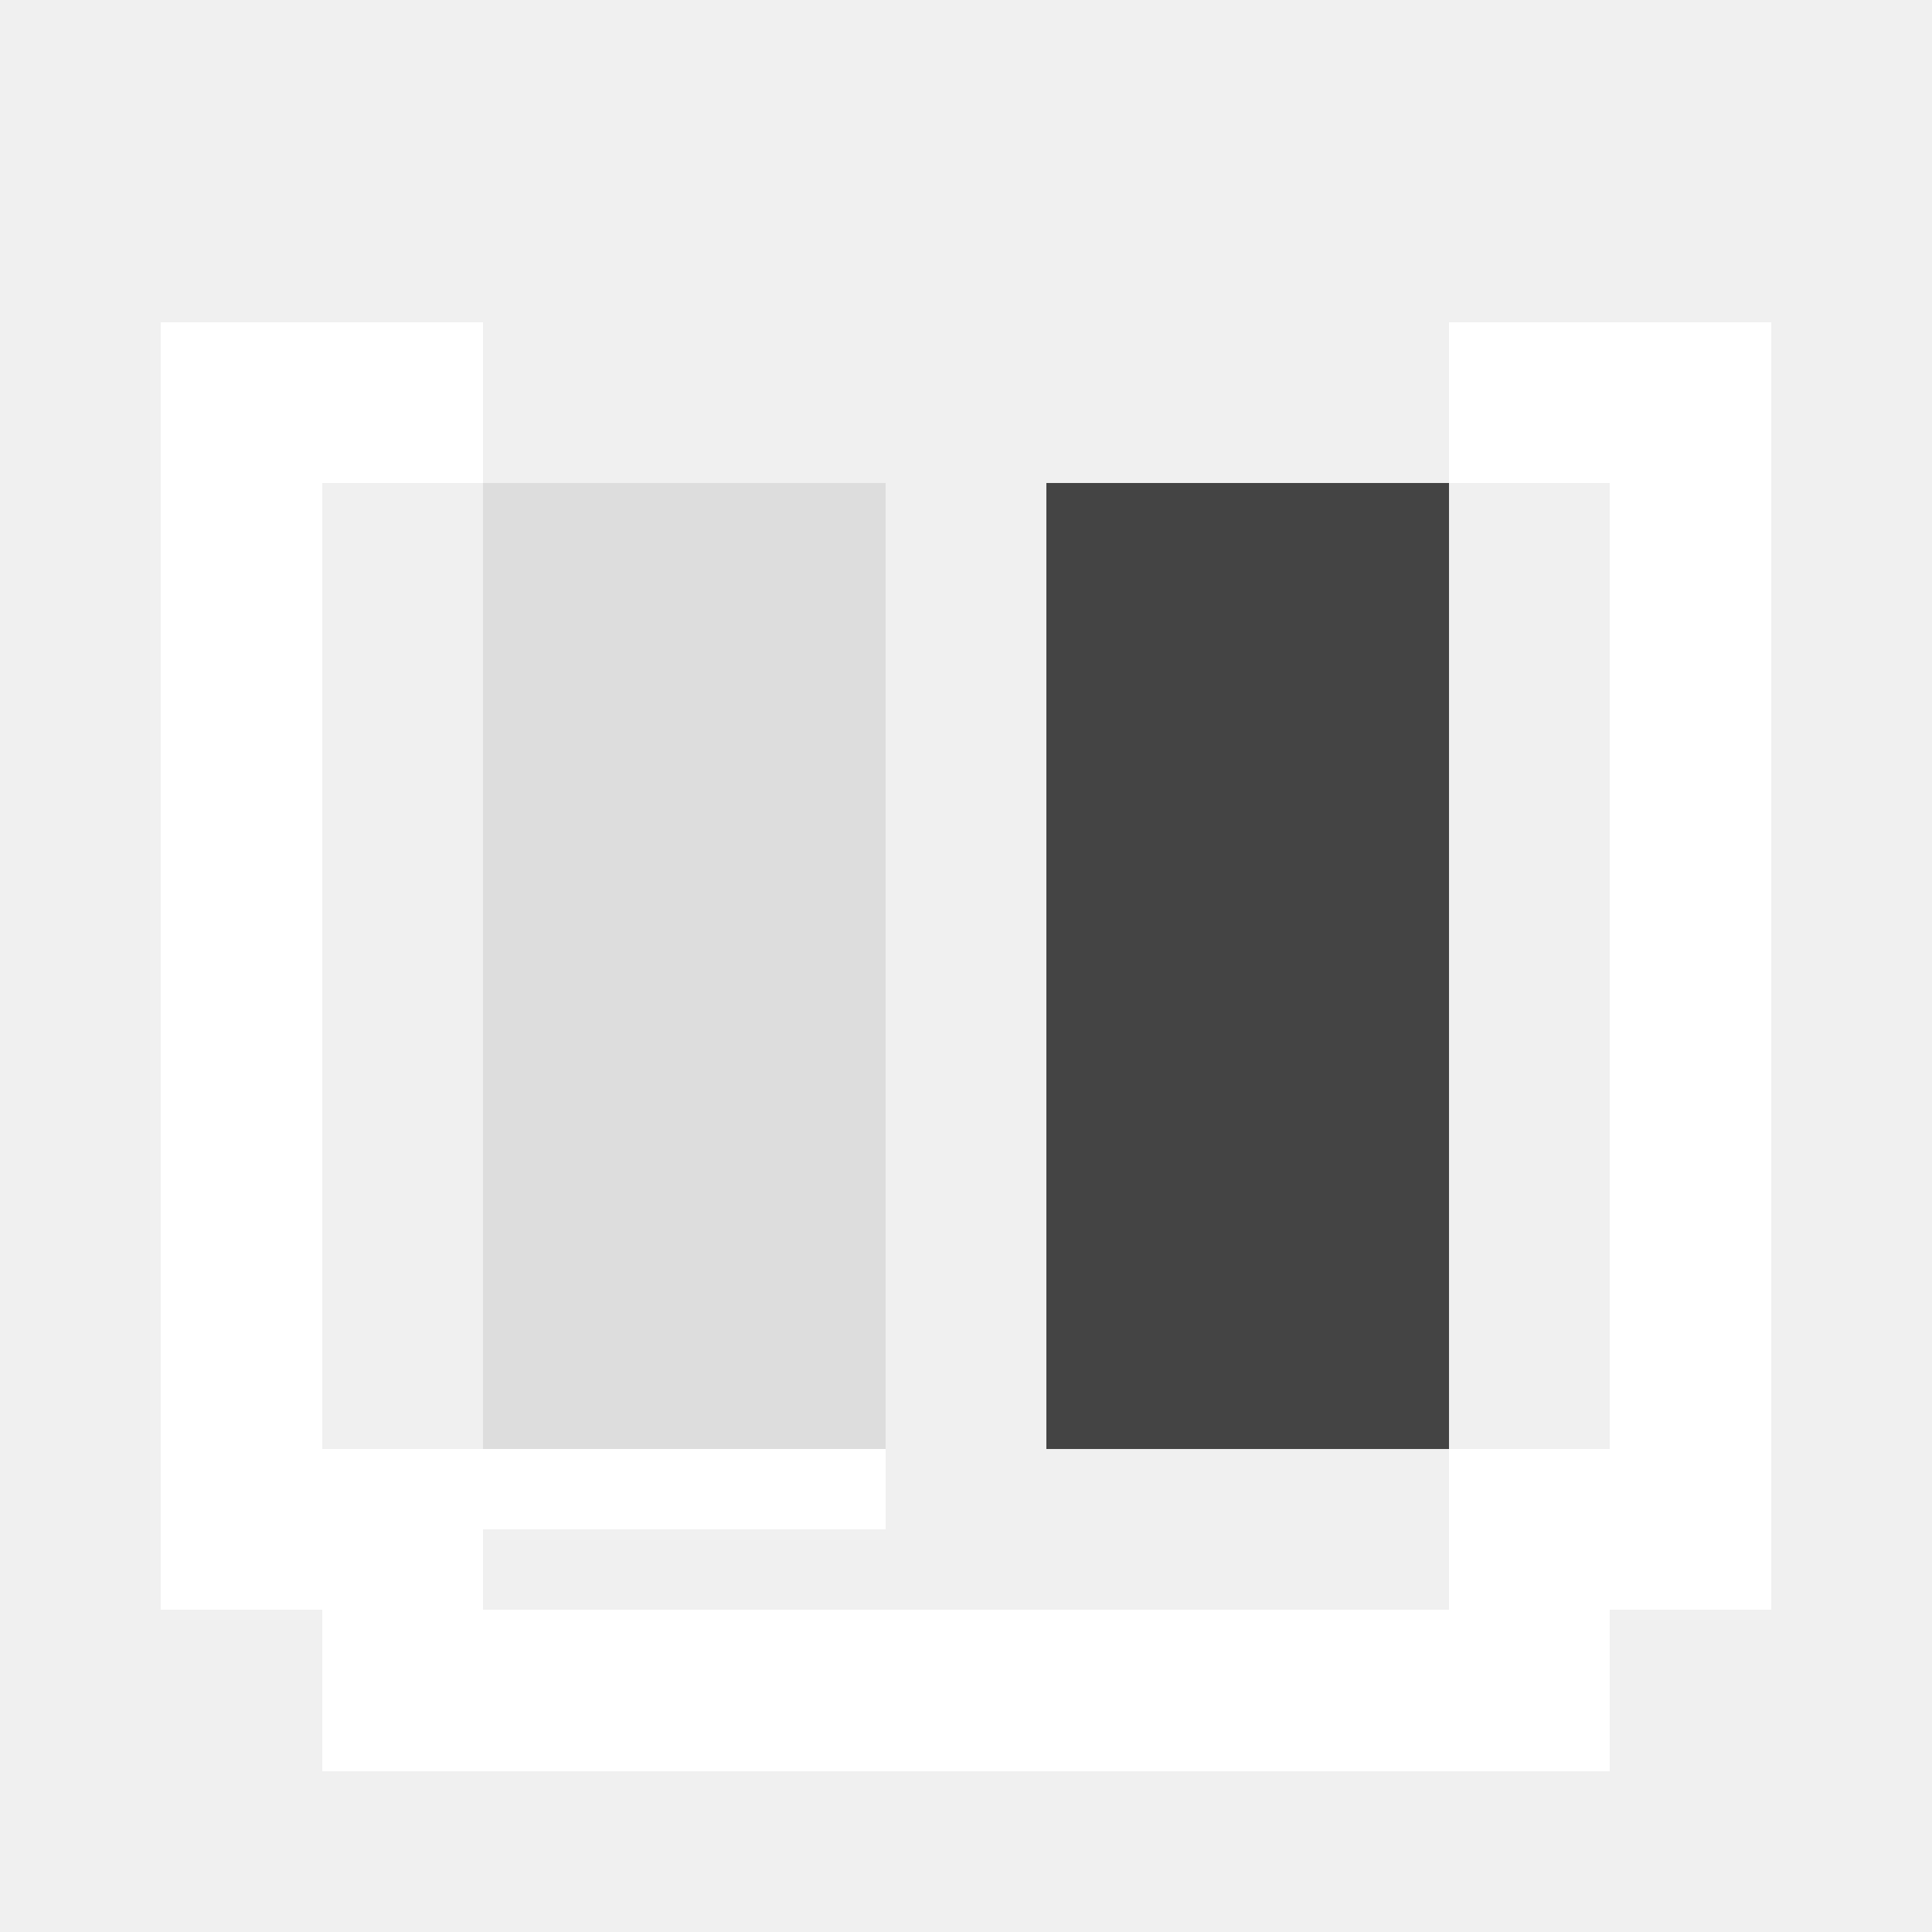
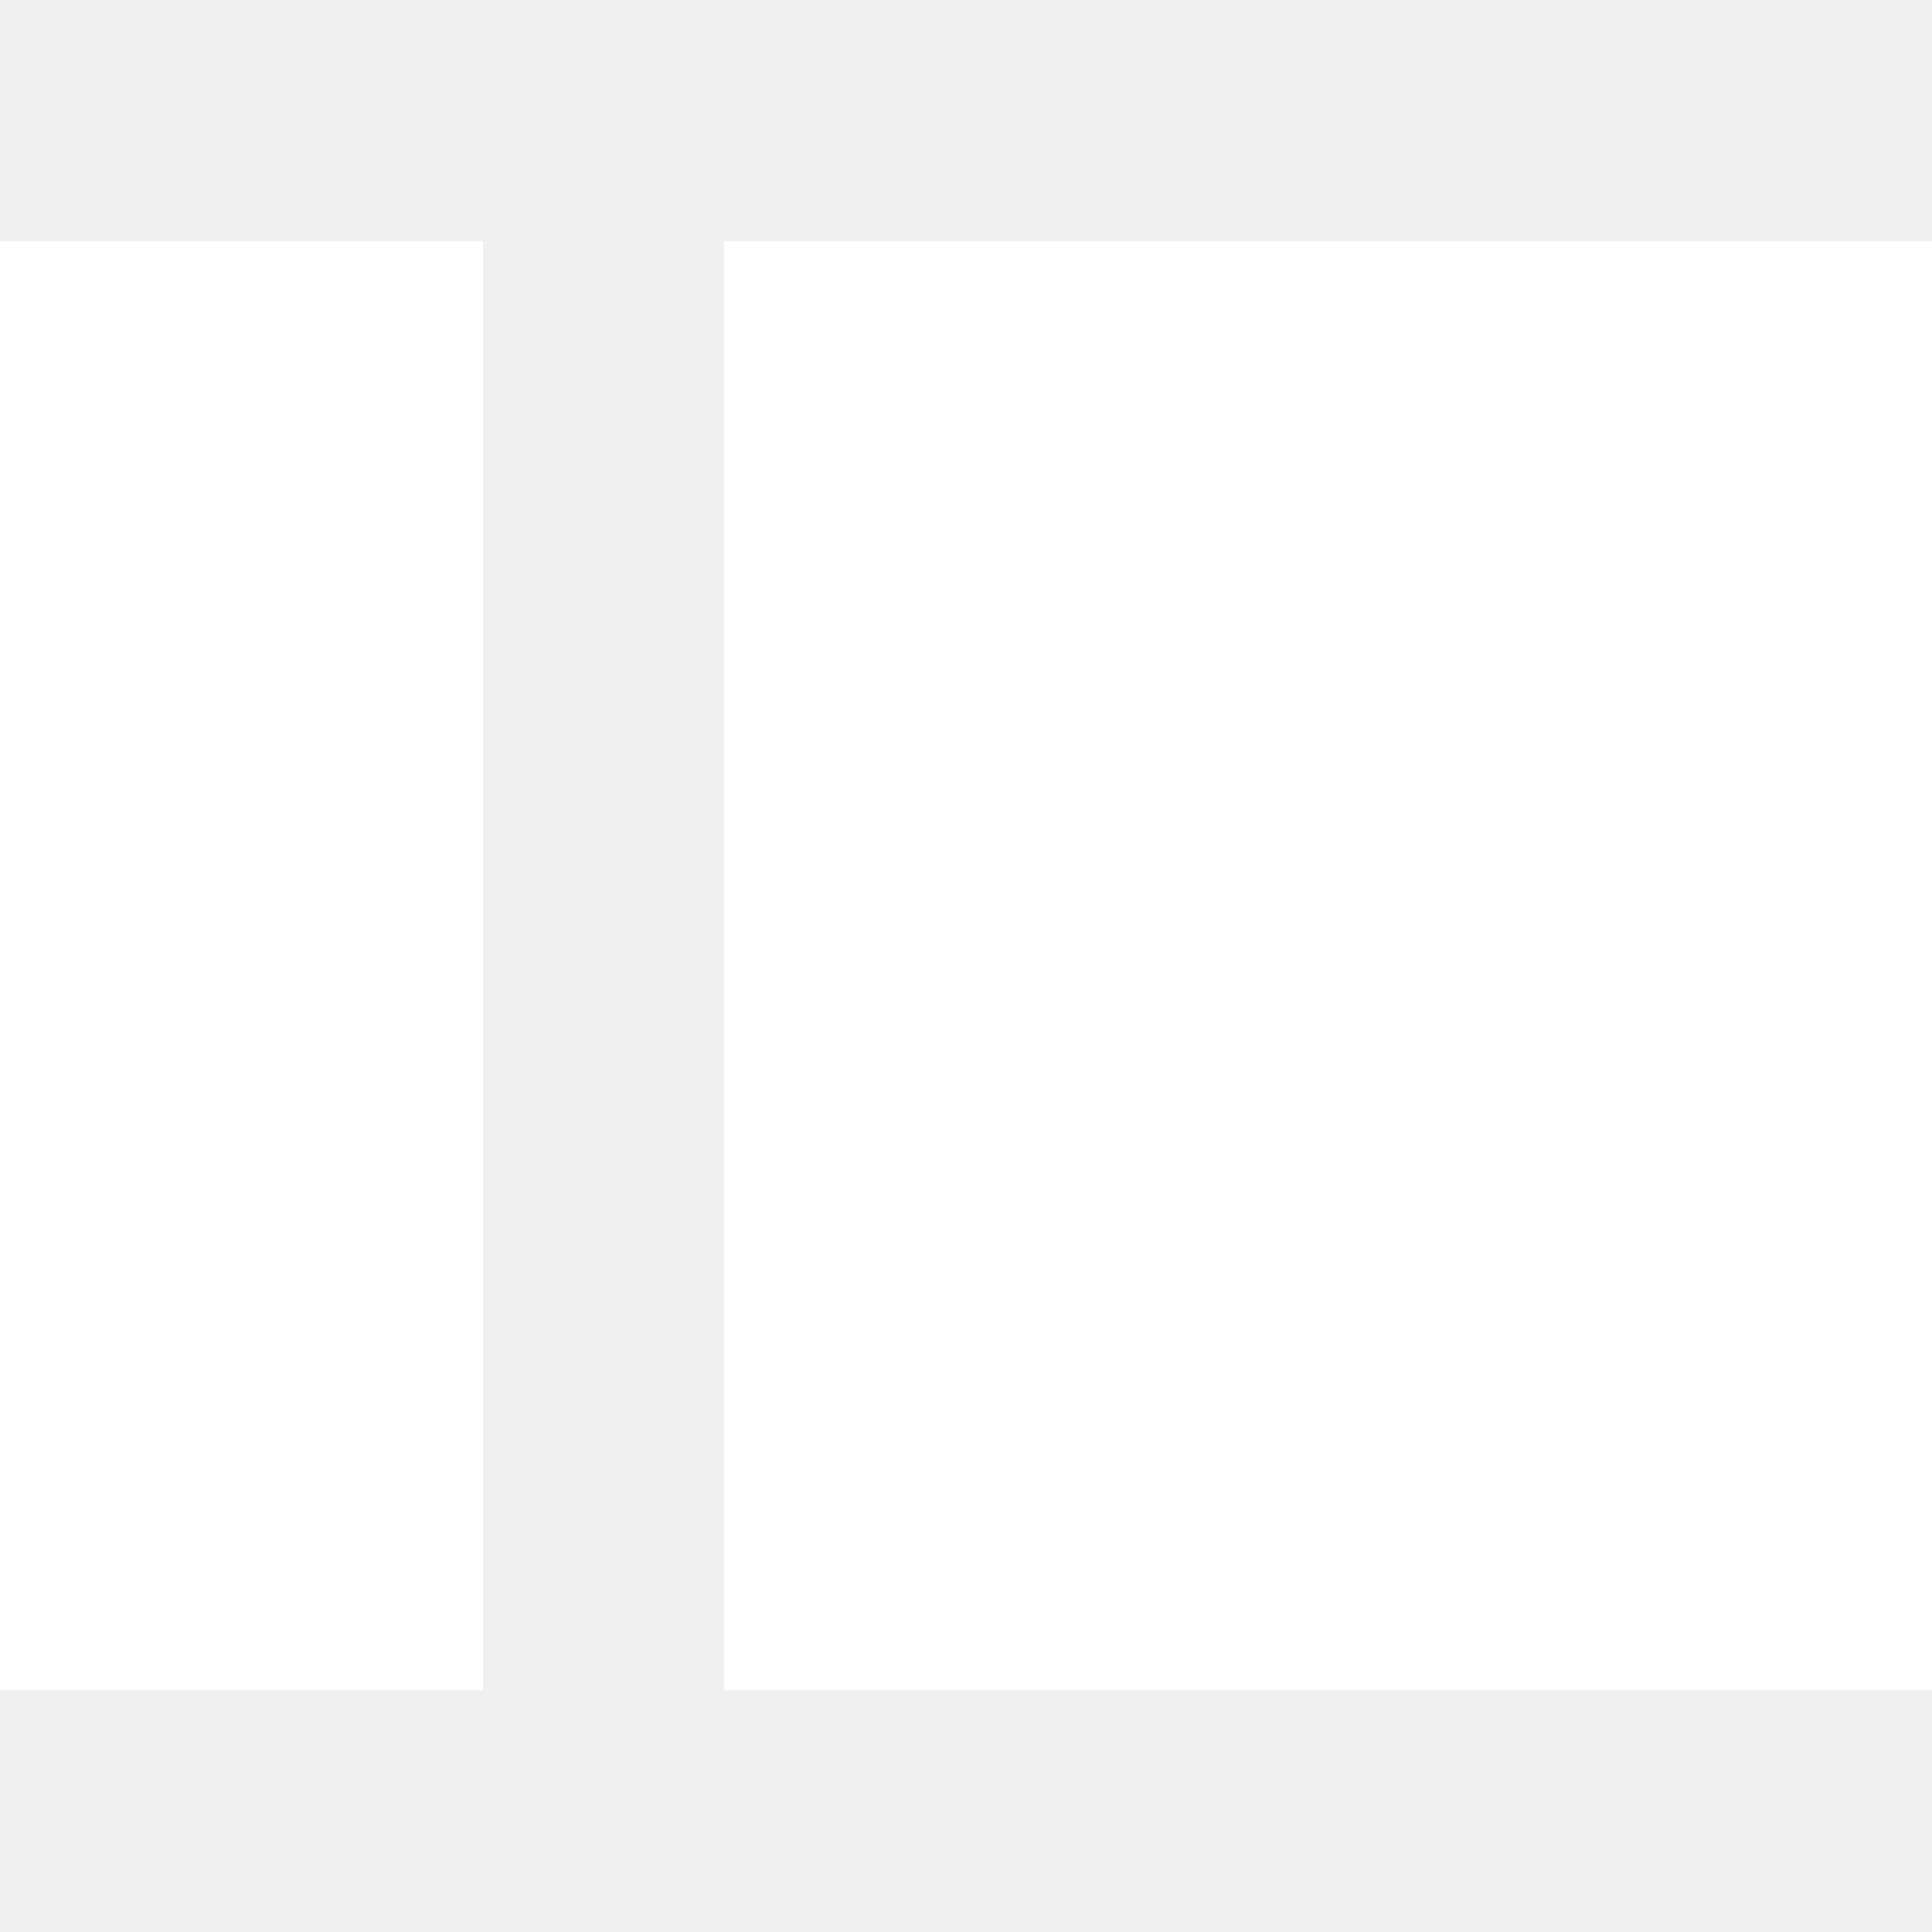
- <svg xmlns="http://www.w3.org/2000/svg" viewBox="0 0 24 24" shape-rendering="crispEdges">
-   <path d="M4 2h16v2H20V2H4zm18 2v16h-2V4h2zM20 22H4v-2h16v2zM2 20V4h2v16H2z" fill="#ffffff" />
-   <rect x="4" y="4" width="2" height="2" fill="#ffffff" />
-   <rect x="18" y="4" width="2" height="2" fill="#ffffff" />
-   <rect x="4" y="18" width="2" height="2" fill="#ffffff" />
-   <rect x="18" y="18" width="2" height="2" fill="#ffffff" />
-   <rect x="6" y="6" width="5" height="12" fill="#dddddd" />
-   <rect x="6" y="18" width="5" height="1" fill="#ffffff" />
-   <rect x="13" y="6" width="5" height="12" fill="#444444" />
+ <svg xmlns="http://www.w3.org/2000/svg" viewBox="0 0 16 16" fill="none" shape-rendering="crispEdges">
+   <path d="M4 2H0V14H4V2Z" fill="#FFFFFF" />
+   <path d="M16 2H6V14H16V2Z" fill="#FFFFFF" />
</svg>
